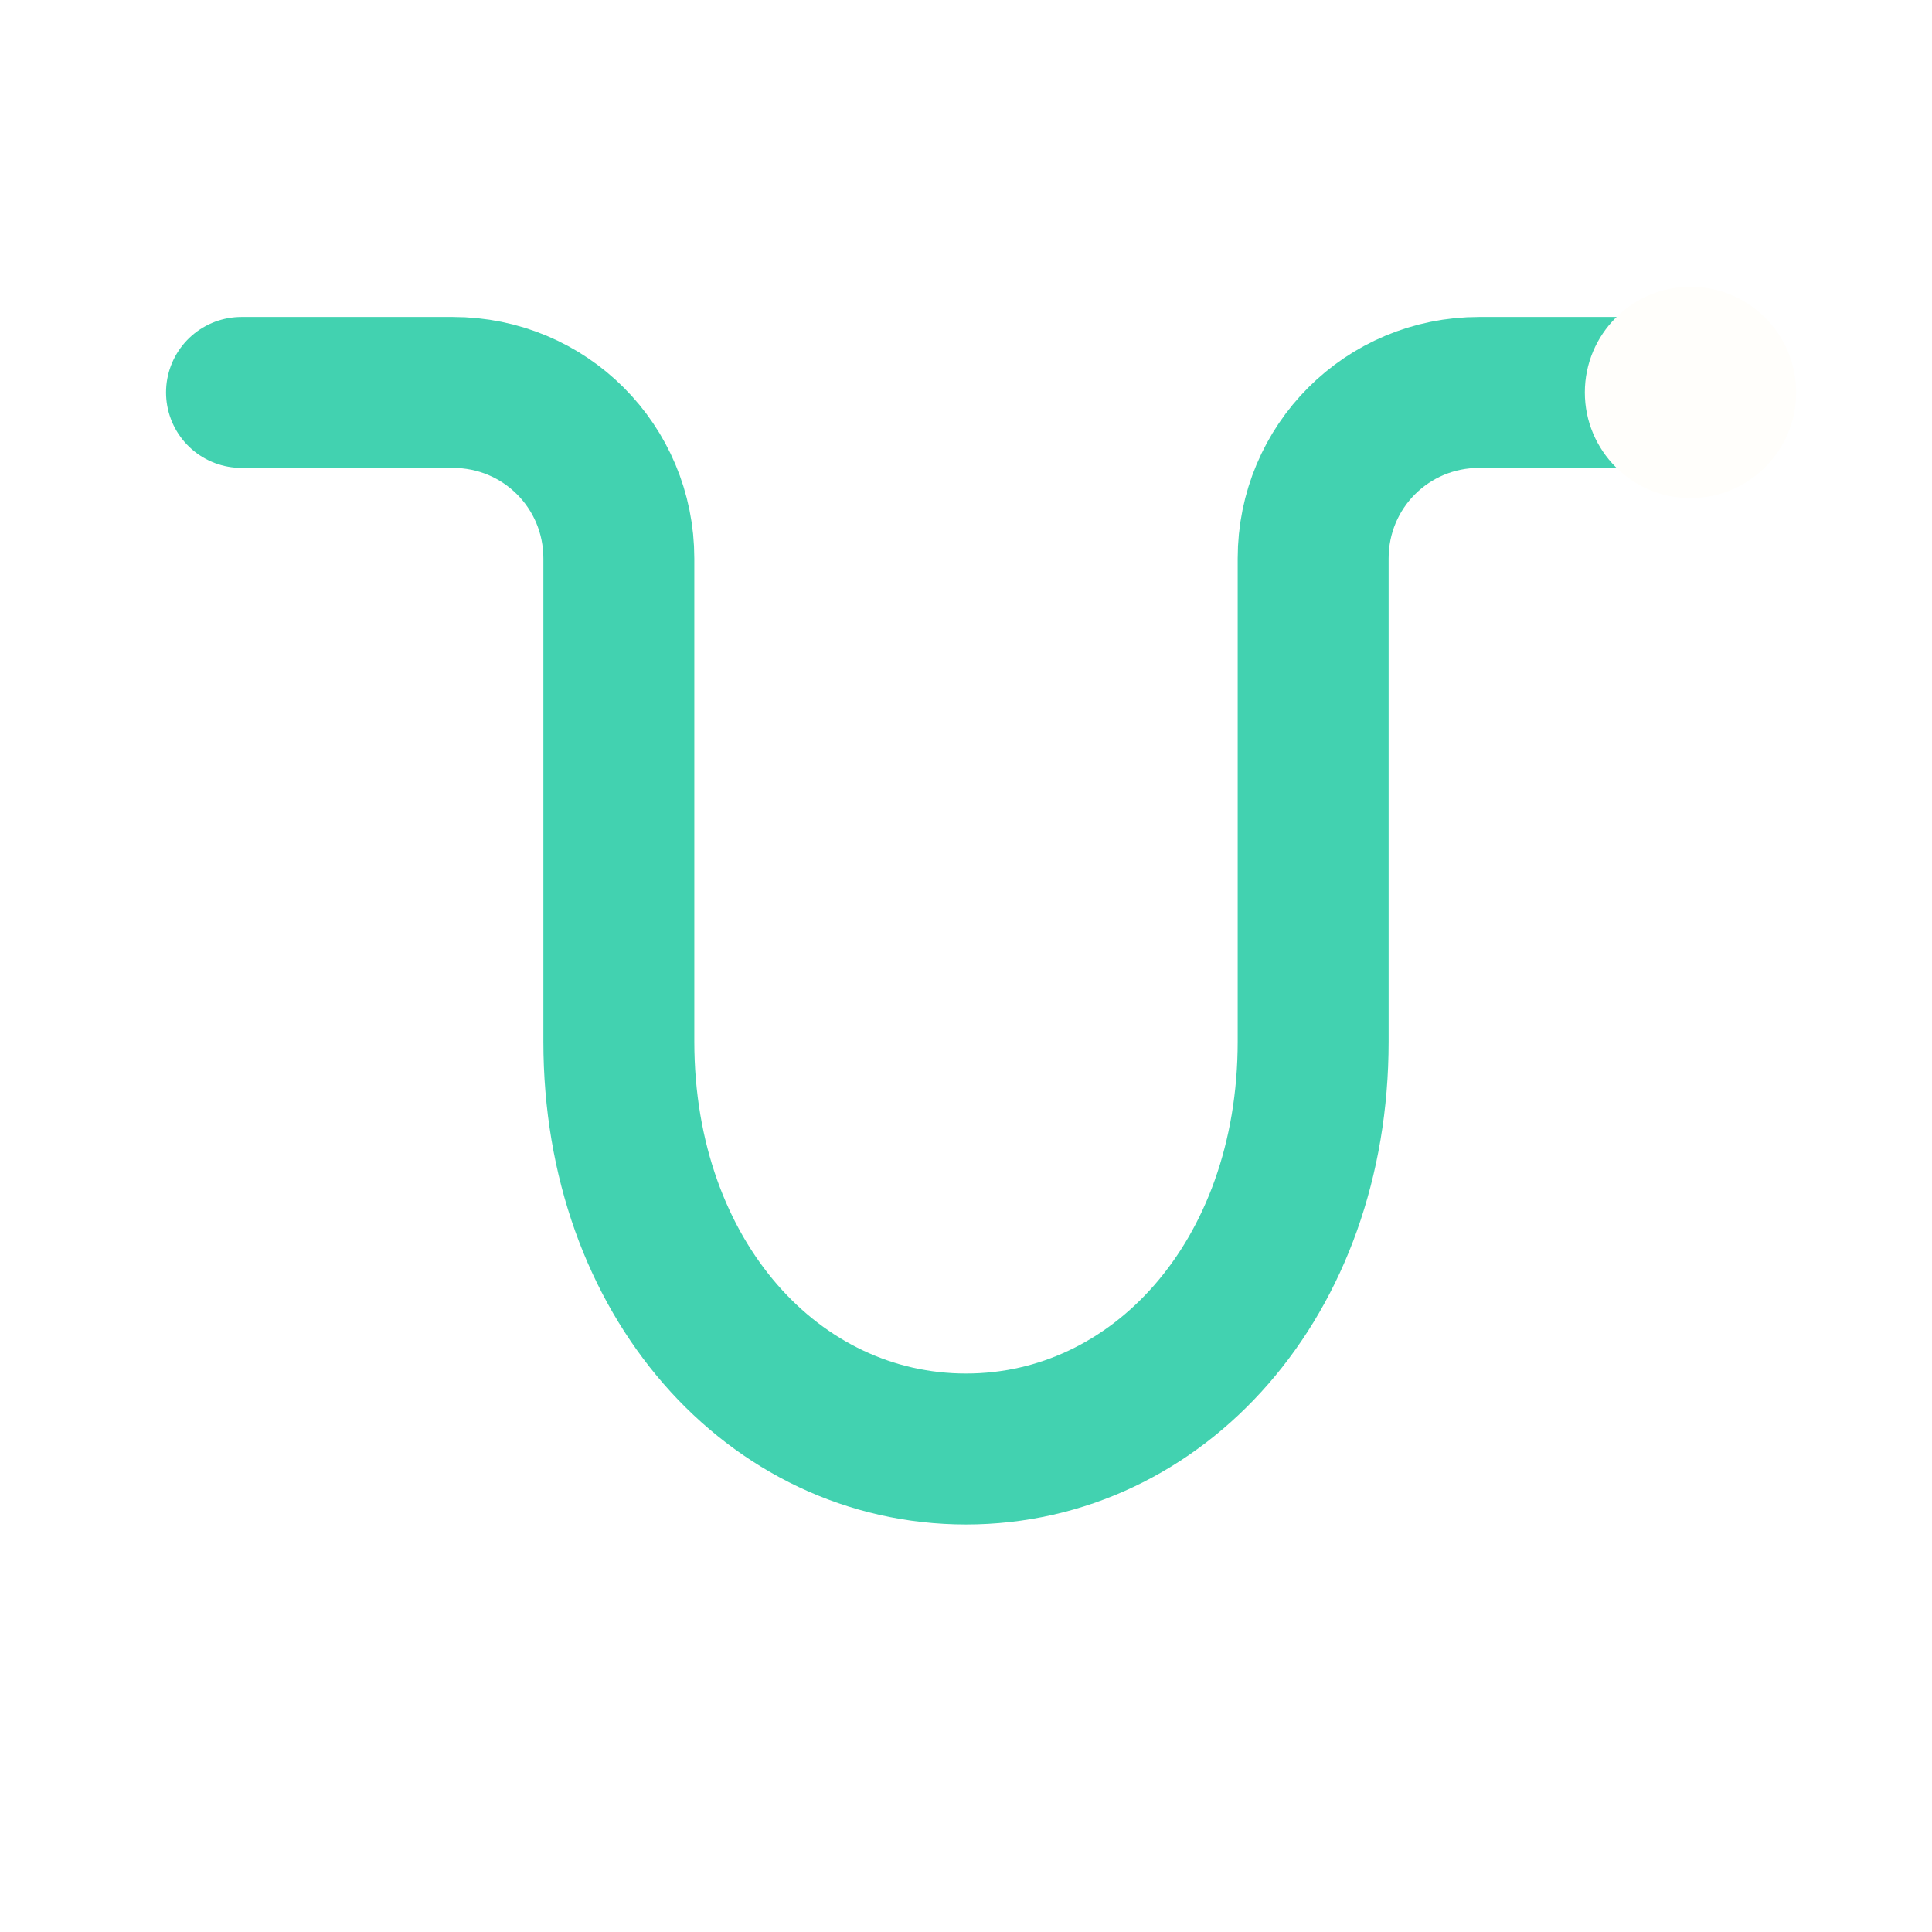
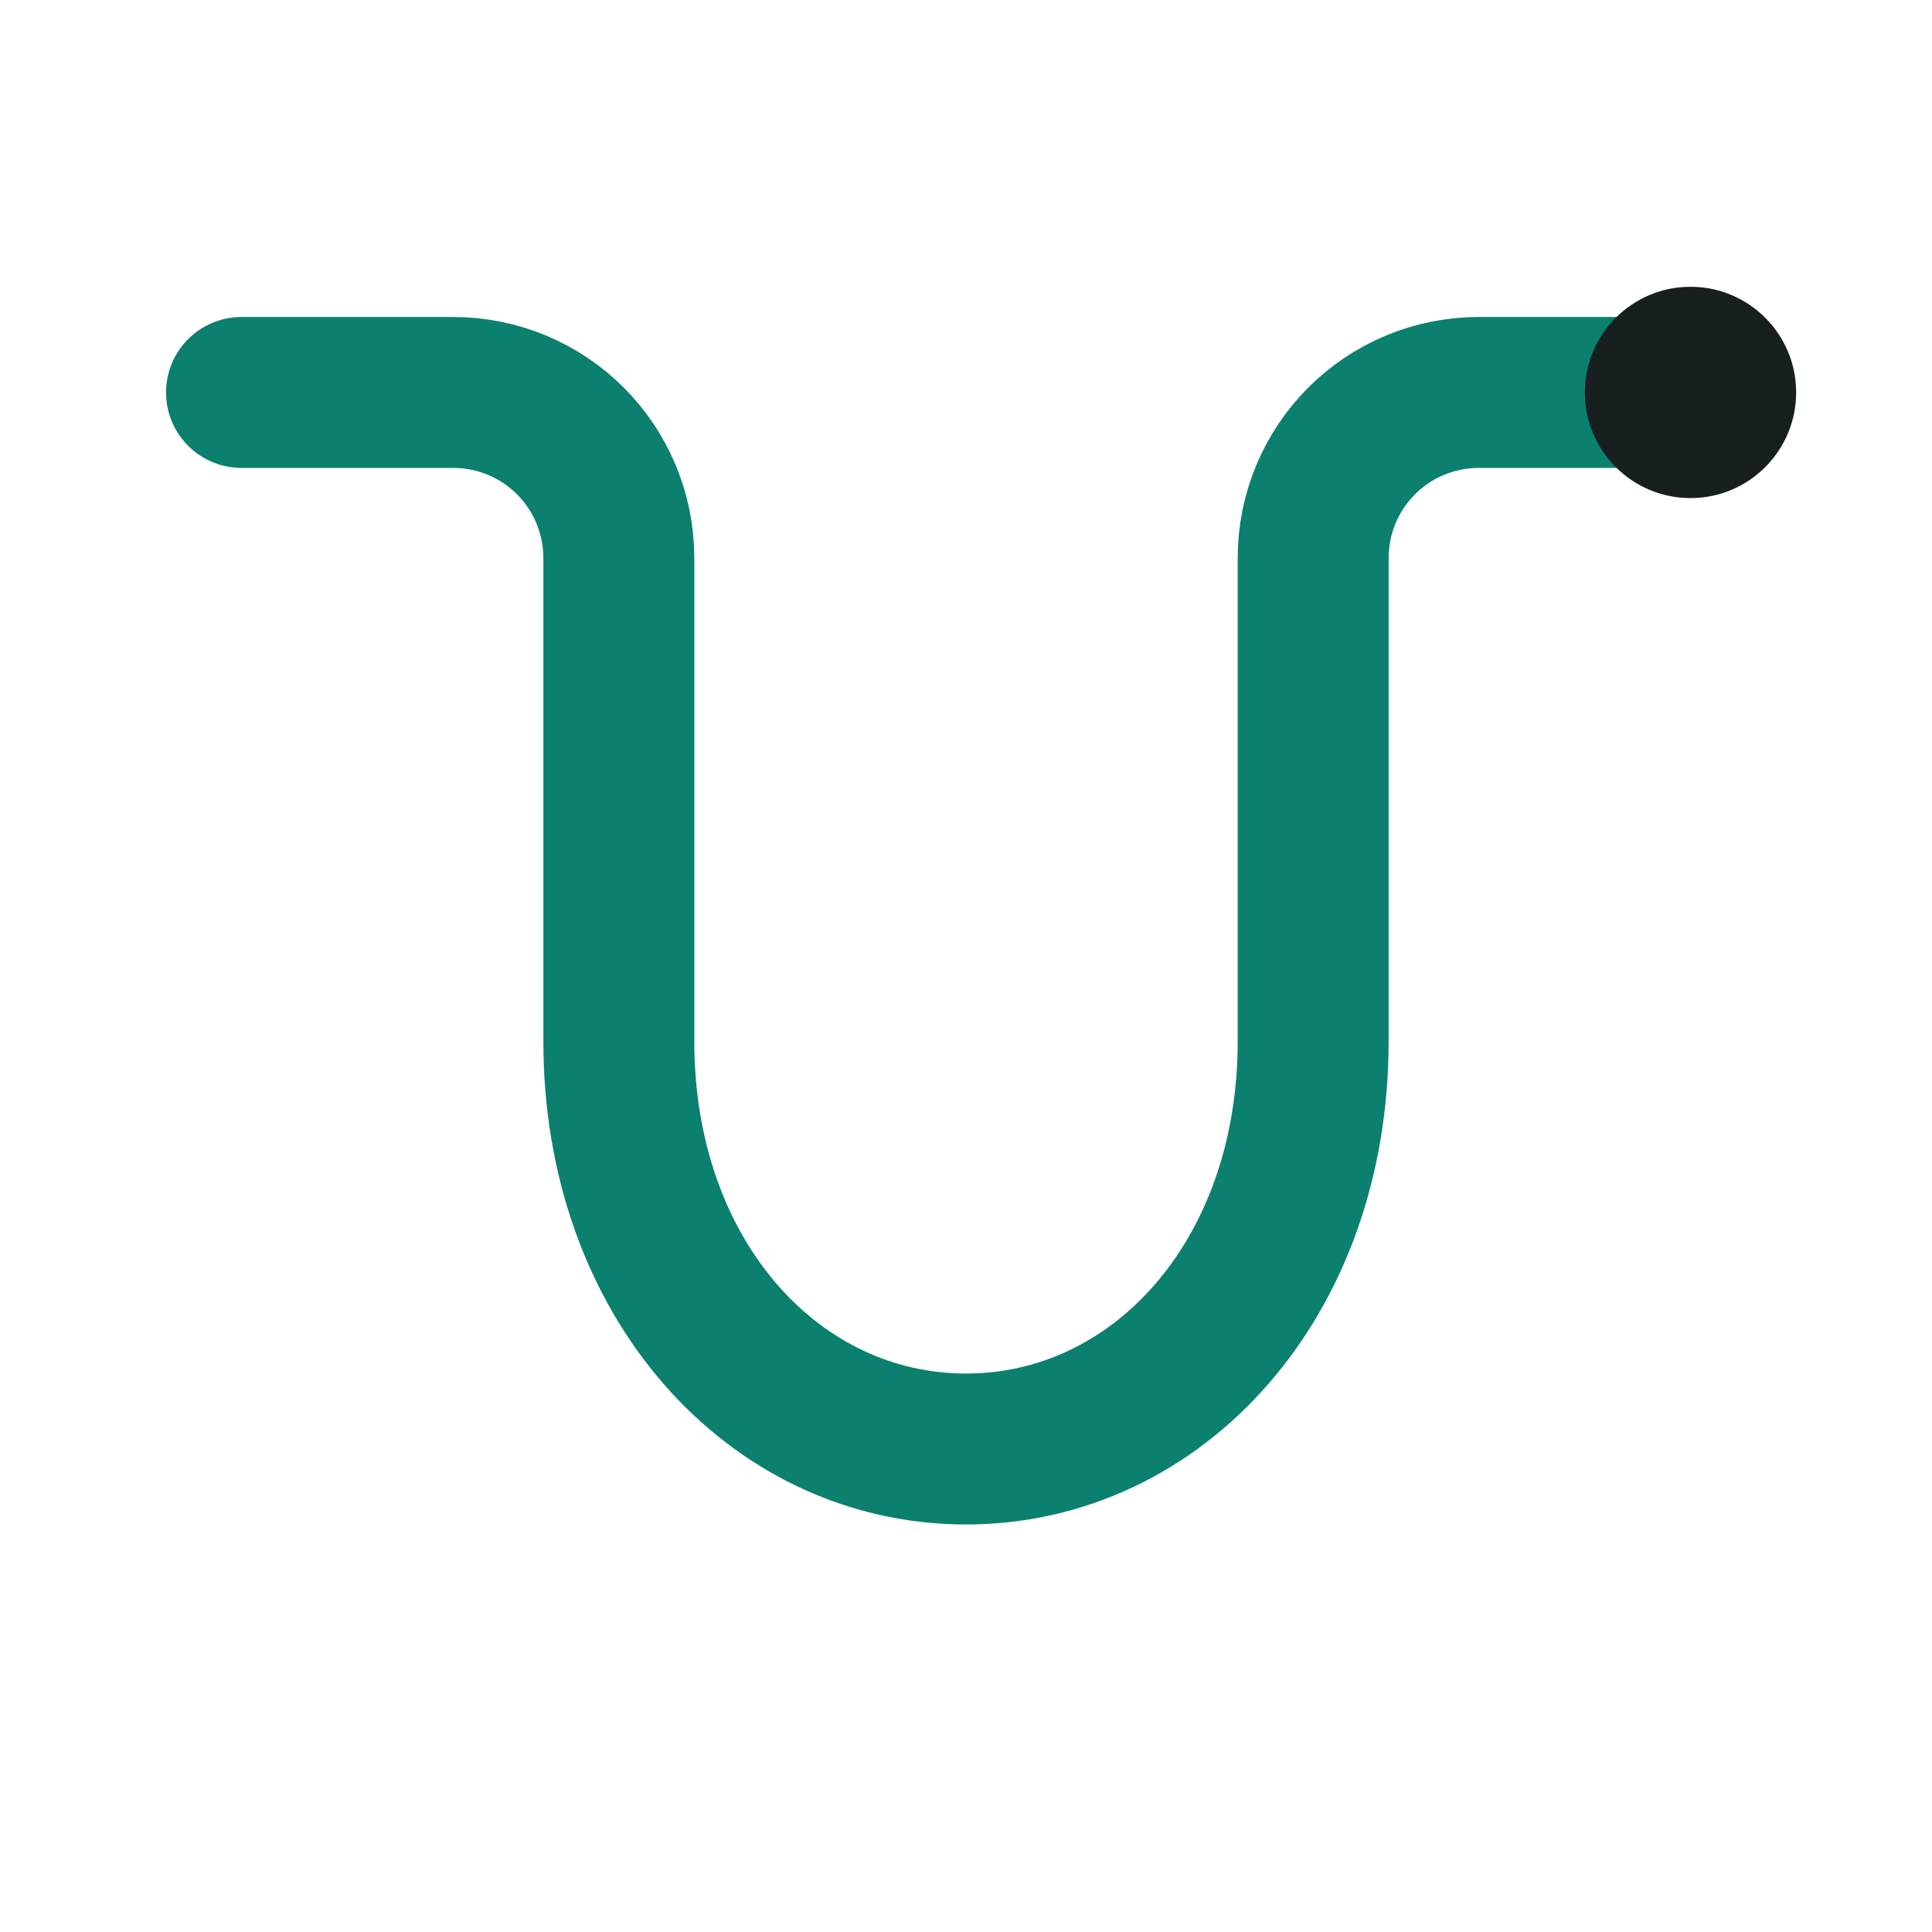
<svg xmlns="http://www.w3.org/2000/svg" viewBox="0 0 256 256" role="img" aria-labelledby="title description">
-   <path d="M32 52h28c12.2 0 22 9.8 22 22v64c0 31.5 20.6 54 46 54s46-22.5 46-54V74c0-12.2 9.8-22 22-22h28" fill="none" stroke="#42d2b0" stroke-linecap="round" stroke-linejoin="round" stroke-width="20" />
-   <circle cx="224" cy="52" r="14" fill="#fffefb" />
+   <path d="M32 52h28c12.2 0 22 9.8 22 22v64c0 31.5 20.6 54 46 54s46-22.5 46-54V74c0-12.2 9.8-22 22-22h28" fill="none" stroke="#0b806f" stroke-linecap="round" stroke-linejoin="round" stroke-width="20" />
+   <circle cx="224" cy="52" r="14" fill="#17201e" />
</svg>
